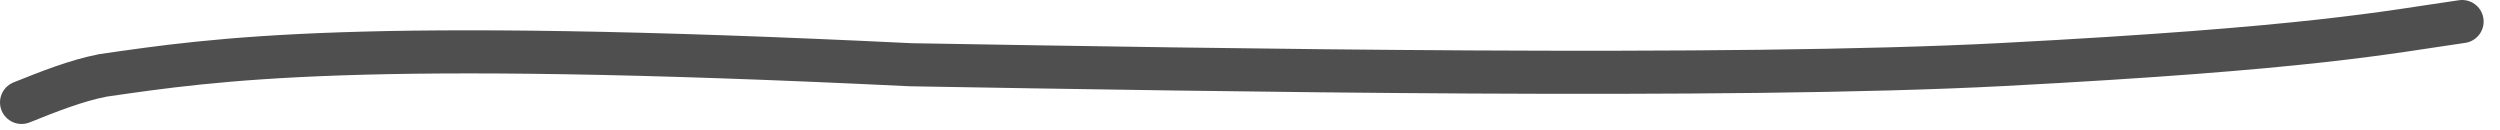
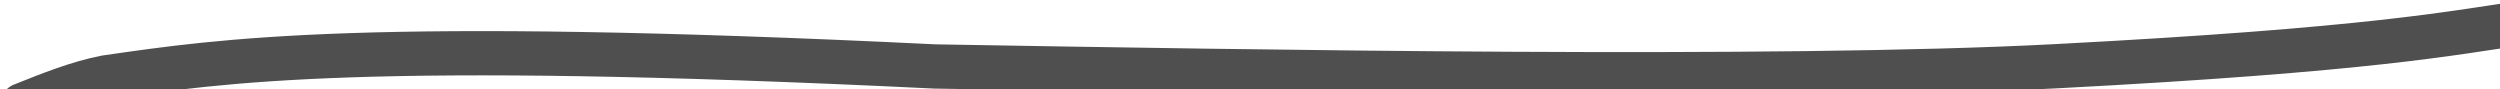
- <svg xmlns="http://www.w3.org/2000/svg" width="116" height="6" viewBox="0 0 116 6" fill="none">
+ <svg xmlns="http://www.w3.org/2000/svg" width="113" height="4" viewBox="0 0 113 4" fill="none">
  <path d="M114.241 1C110.776 1.495 107.259 2.246 92.879 2.996C80.246 3.655 56.721 3.251 42.258 3.004C16.517 1.751 10.03 2.741 4.769 3.499C3.513 3.747 2.275 4.242 1 4.752" stroke="#4F4F4F" stroke-width="2" stroke-linecap="round" />
</svg>
